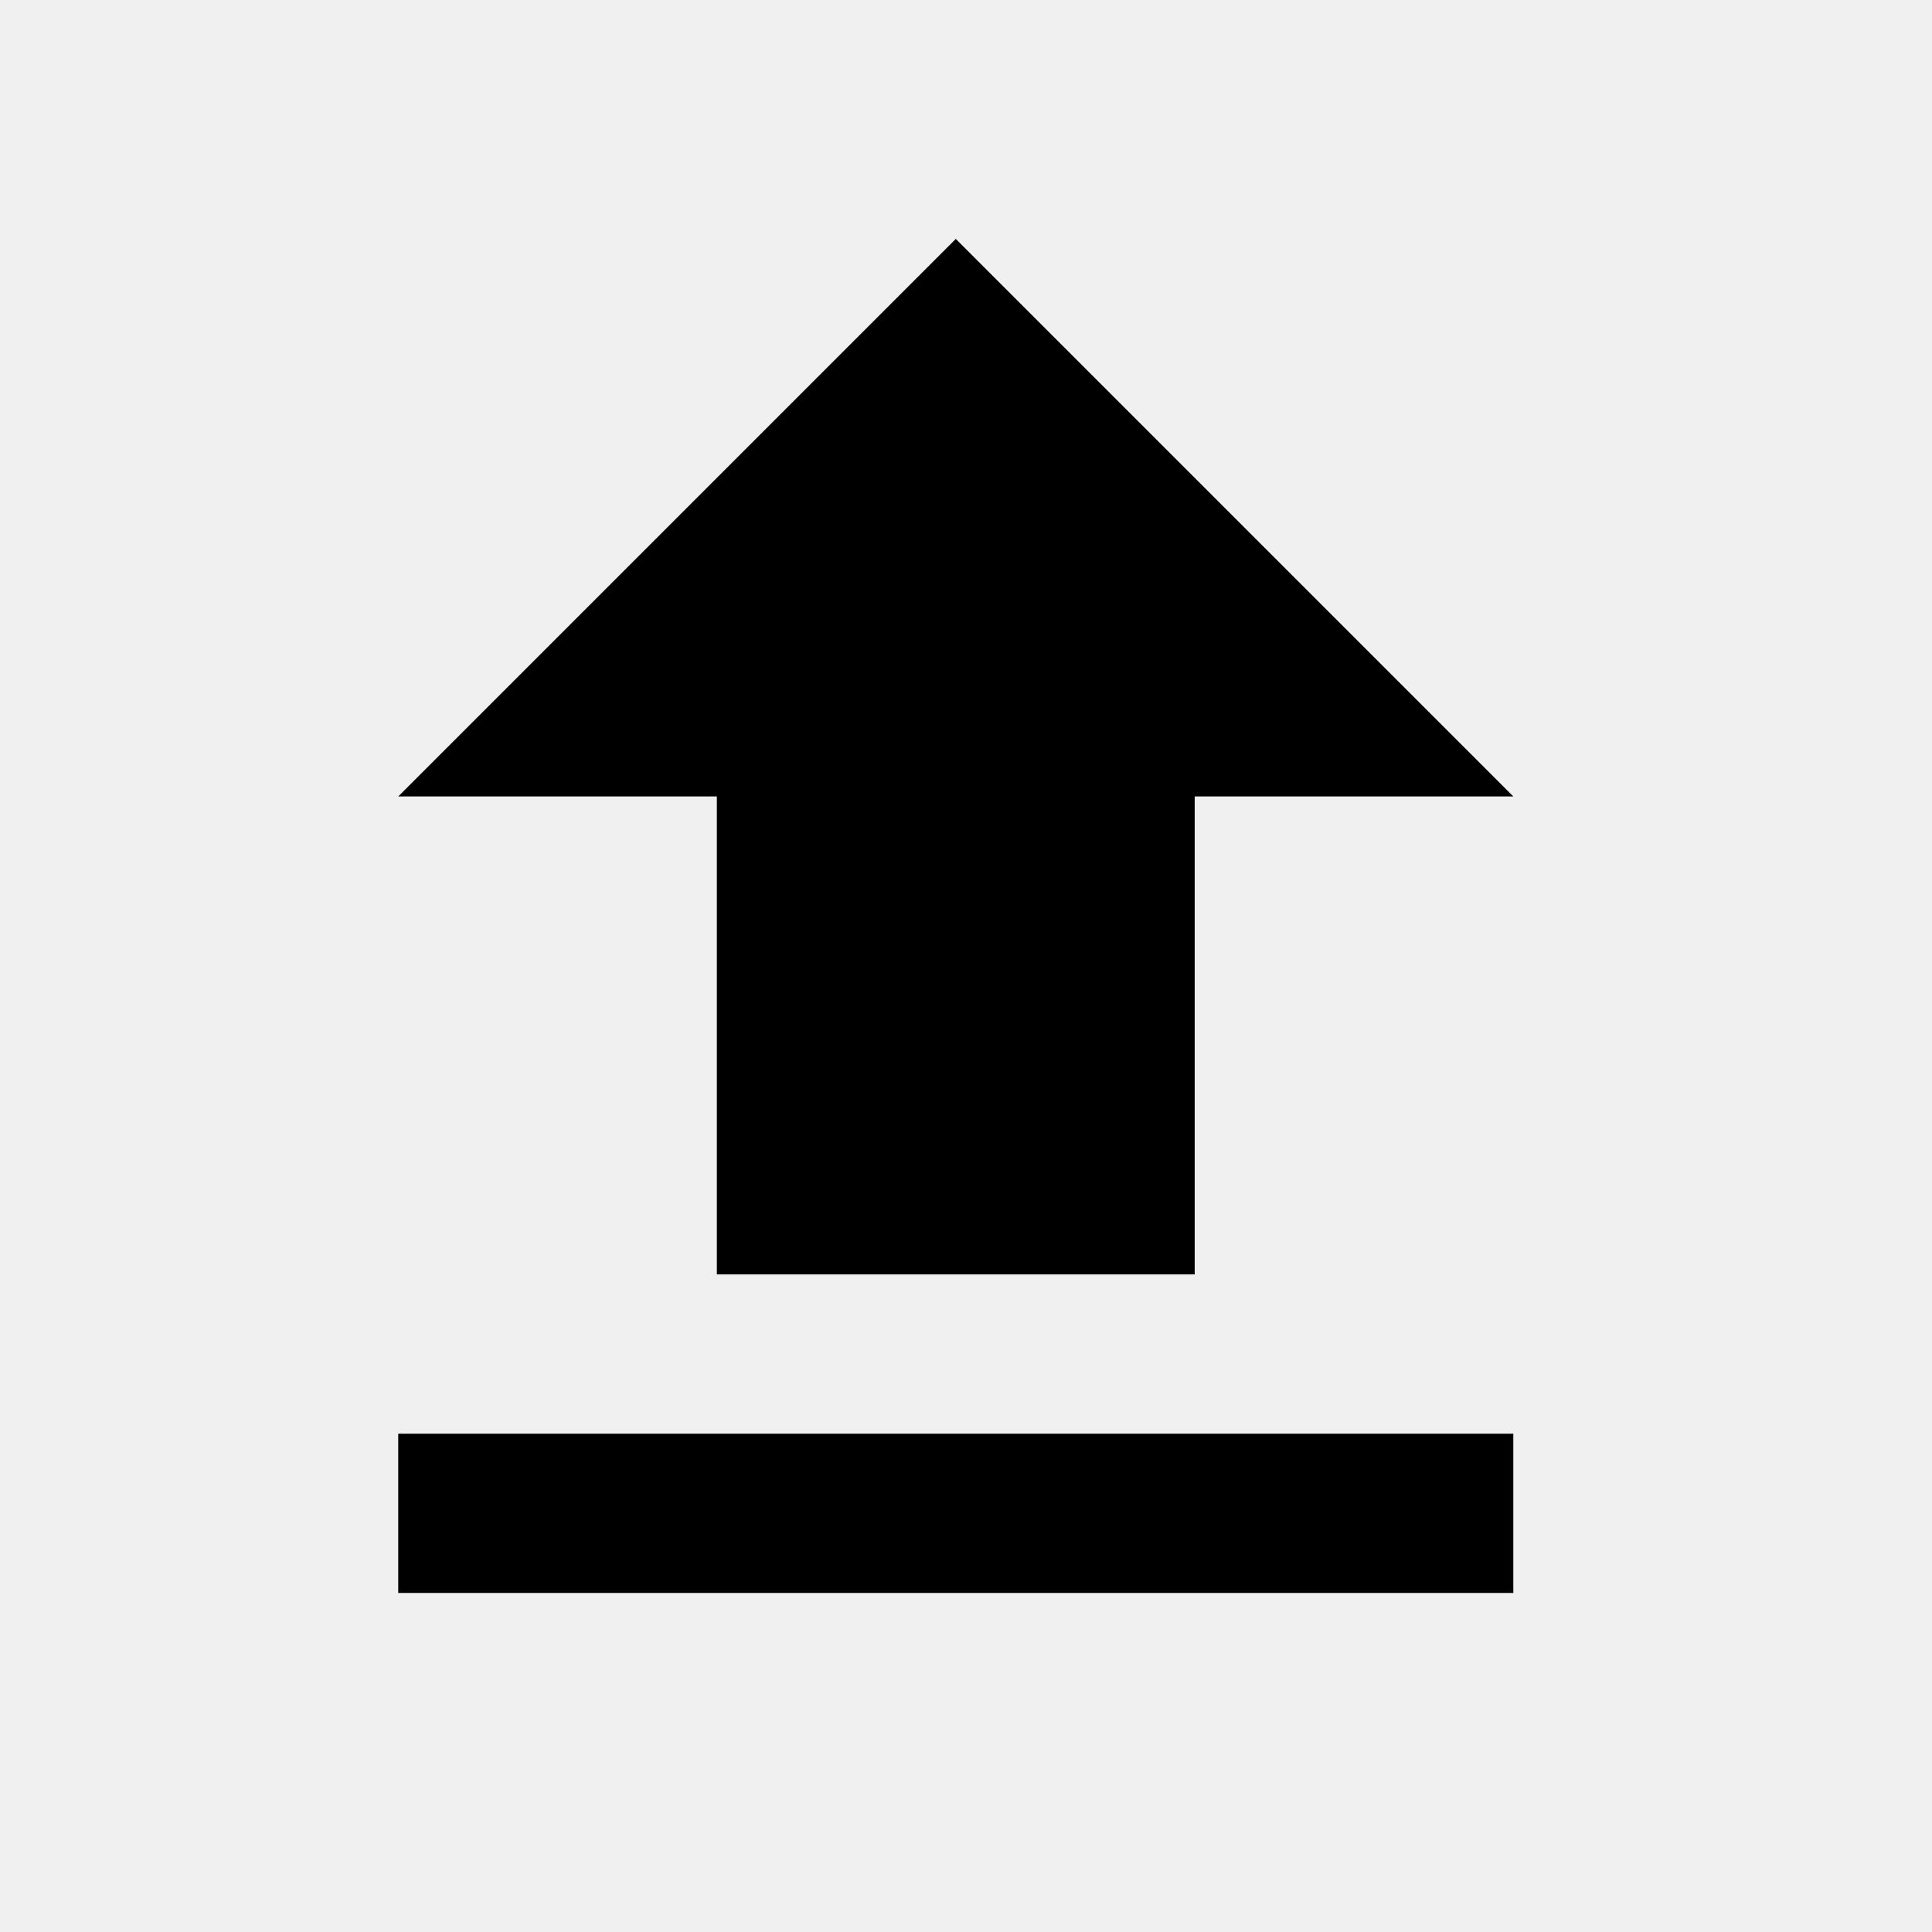
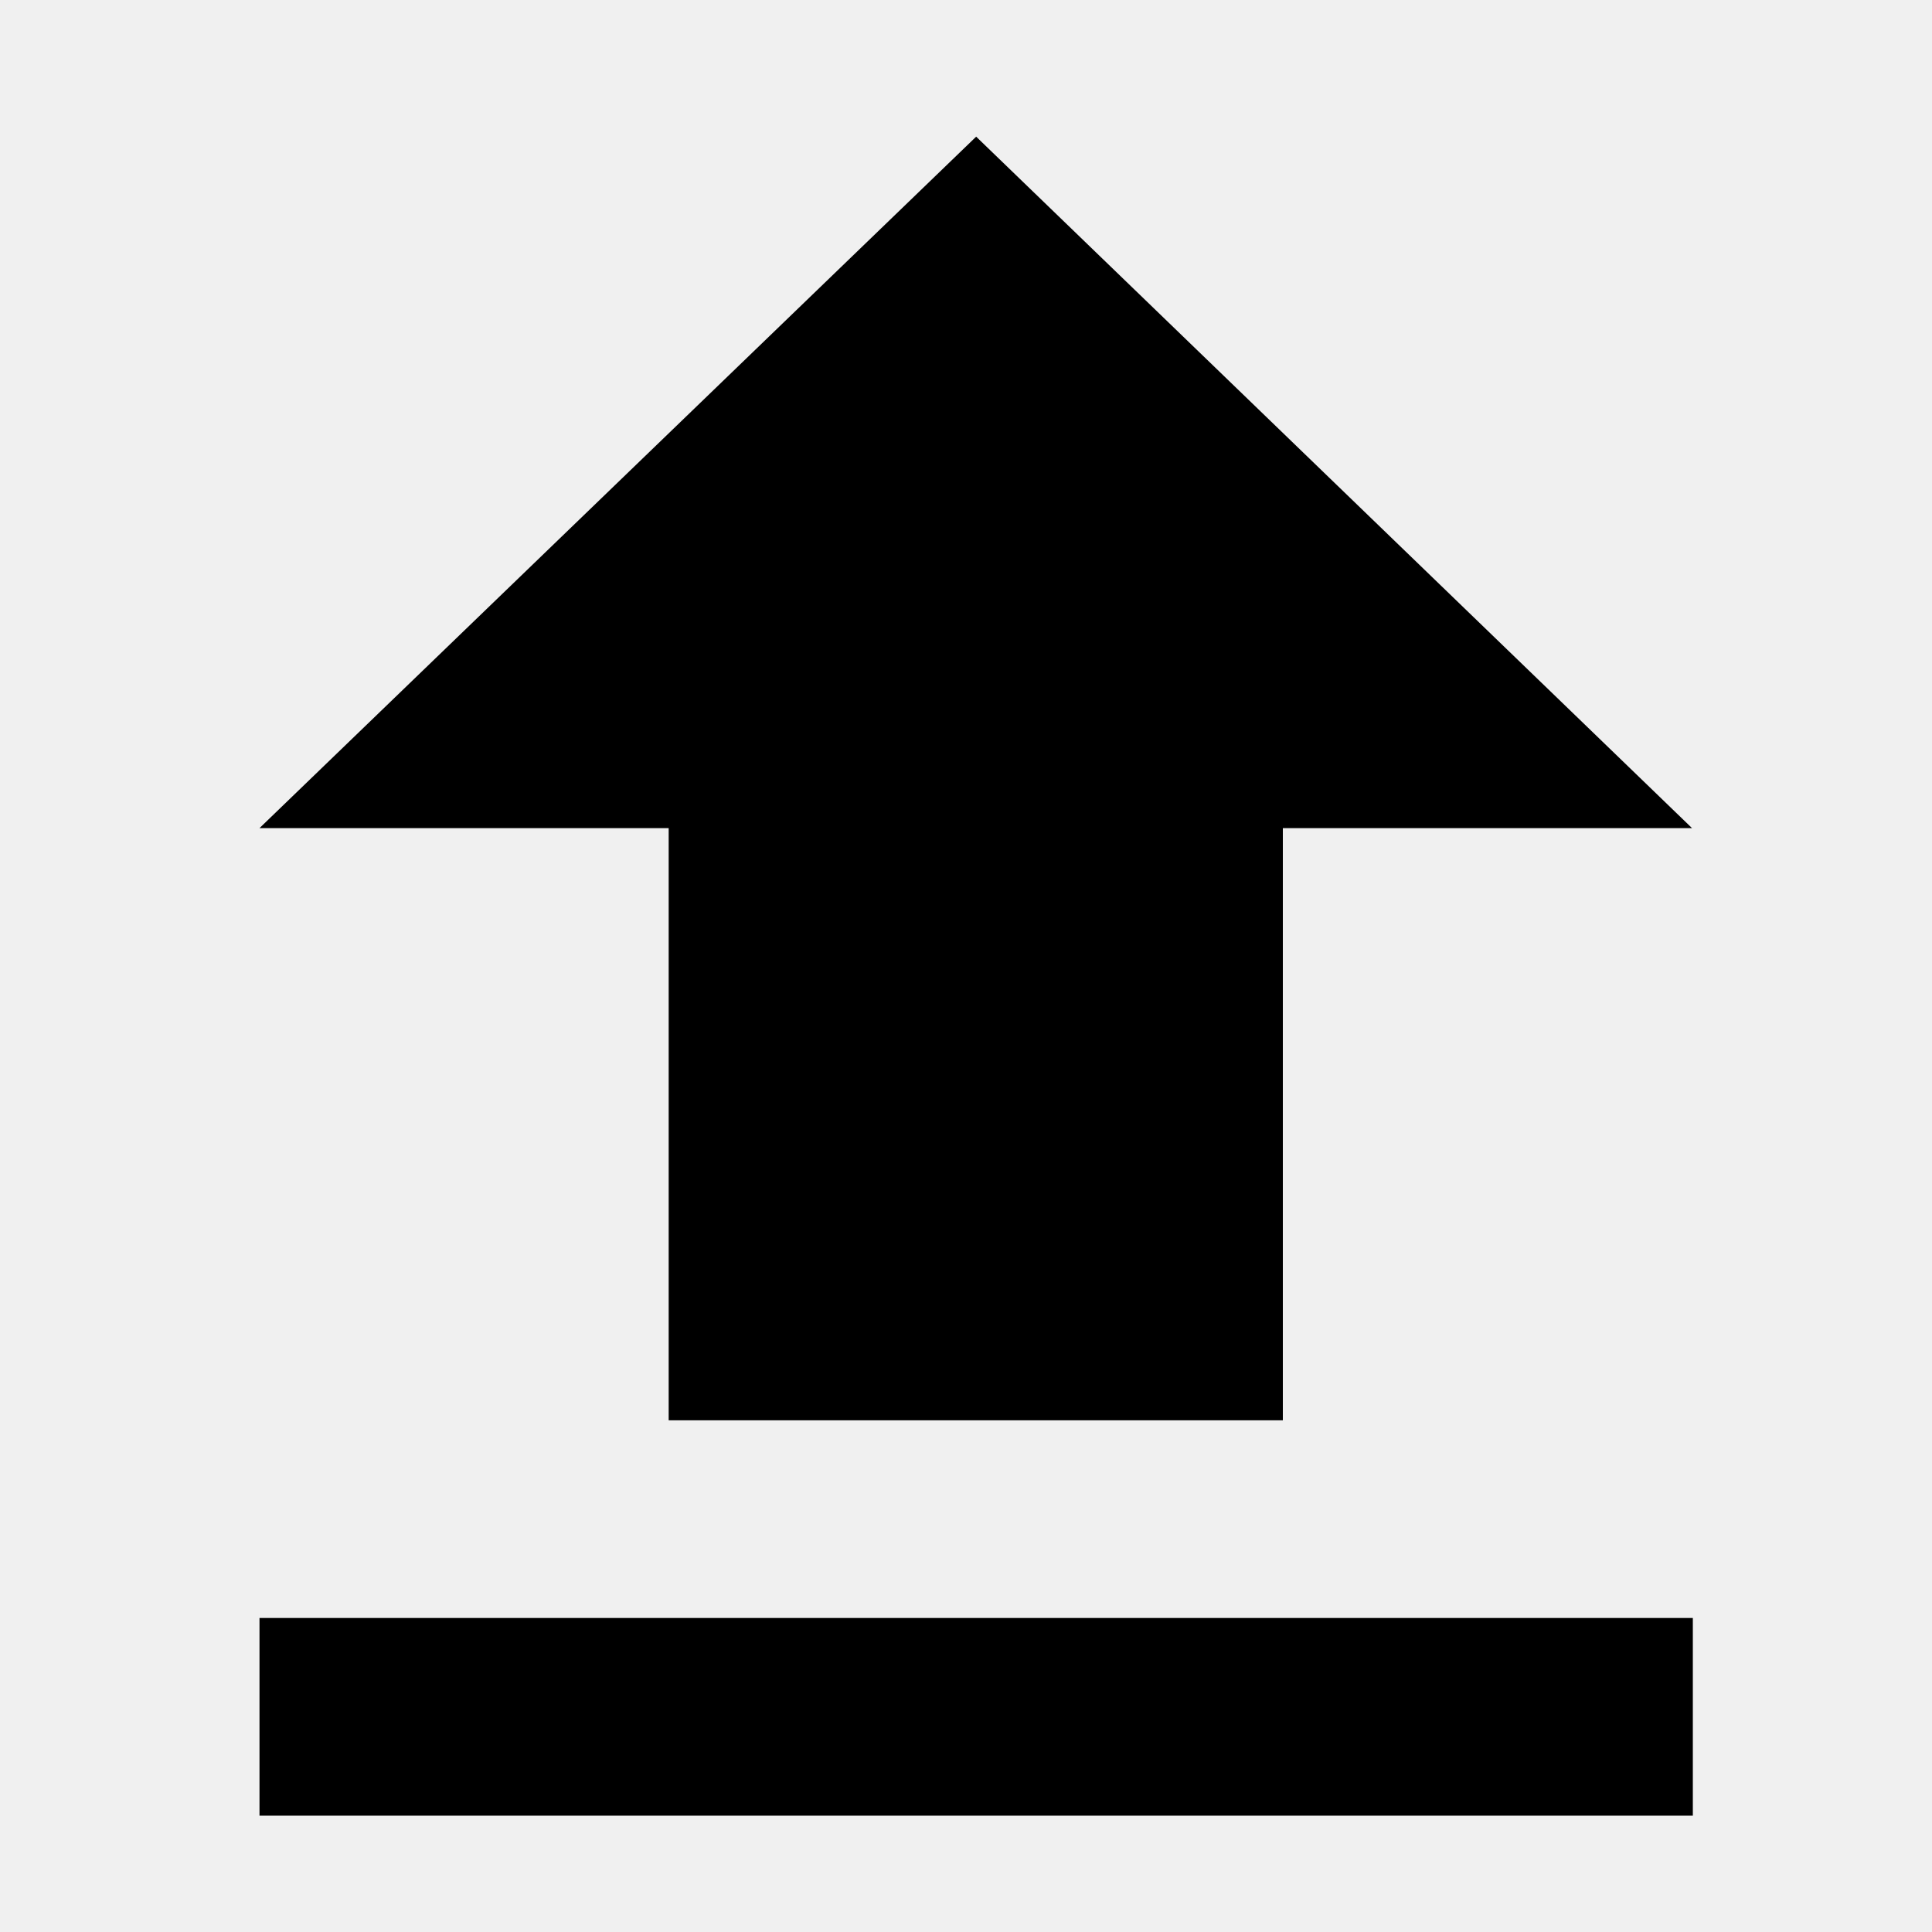
- <svg xmlns="http://www.w3.org/2000/svg" width="24" height="24" viewBox="0 0 24 24" fill="none">
-   <g clip-path="url(#clip0_510_303)">
-     <path d="M8.905 15.831H14.841V9.894H18.799L11.873 2.968L4.947 9.894H8.905V15.831ZM4.947 17.81H18.799V19.788H4.947V17.81Z" fill="black" />
-   </g>
+ <svg xmlns="http://www.w3.org/2000/svg" id="a" data-name="Layer 1" width="23.75" height="23.75" viewBox="0 0 23.75 23.75">
  <defs>
-     <clipPath id="clip0_510_303">
-       <rect width="23.746" height="23.746" fill="white" />
+     <clipPath id="b">
+       <rect width="23.75" height="23.75" fill="none" />
    </clipPath>
  </defs>
+   <g clip-path="url(#b)">
+     <path d="M8.22,17.46h7.55v-7.28h5.03L12,1.68,3.19,10.18h5.03v7.28ZM3.19,19.89h17.62v2.43H3.19v-2.43Z" fill="black" />
+   </g>
</svg>
